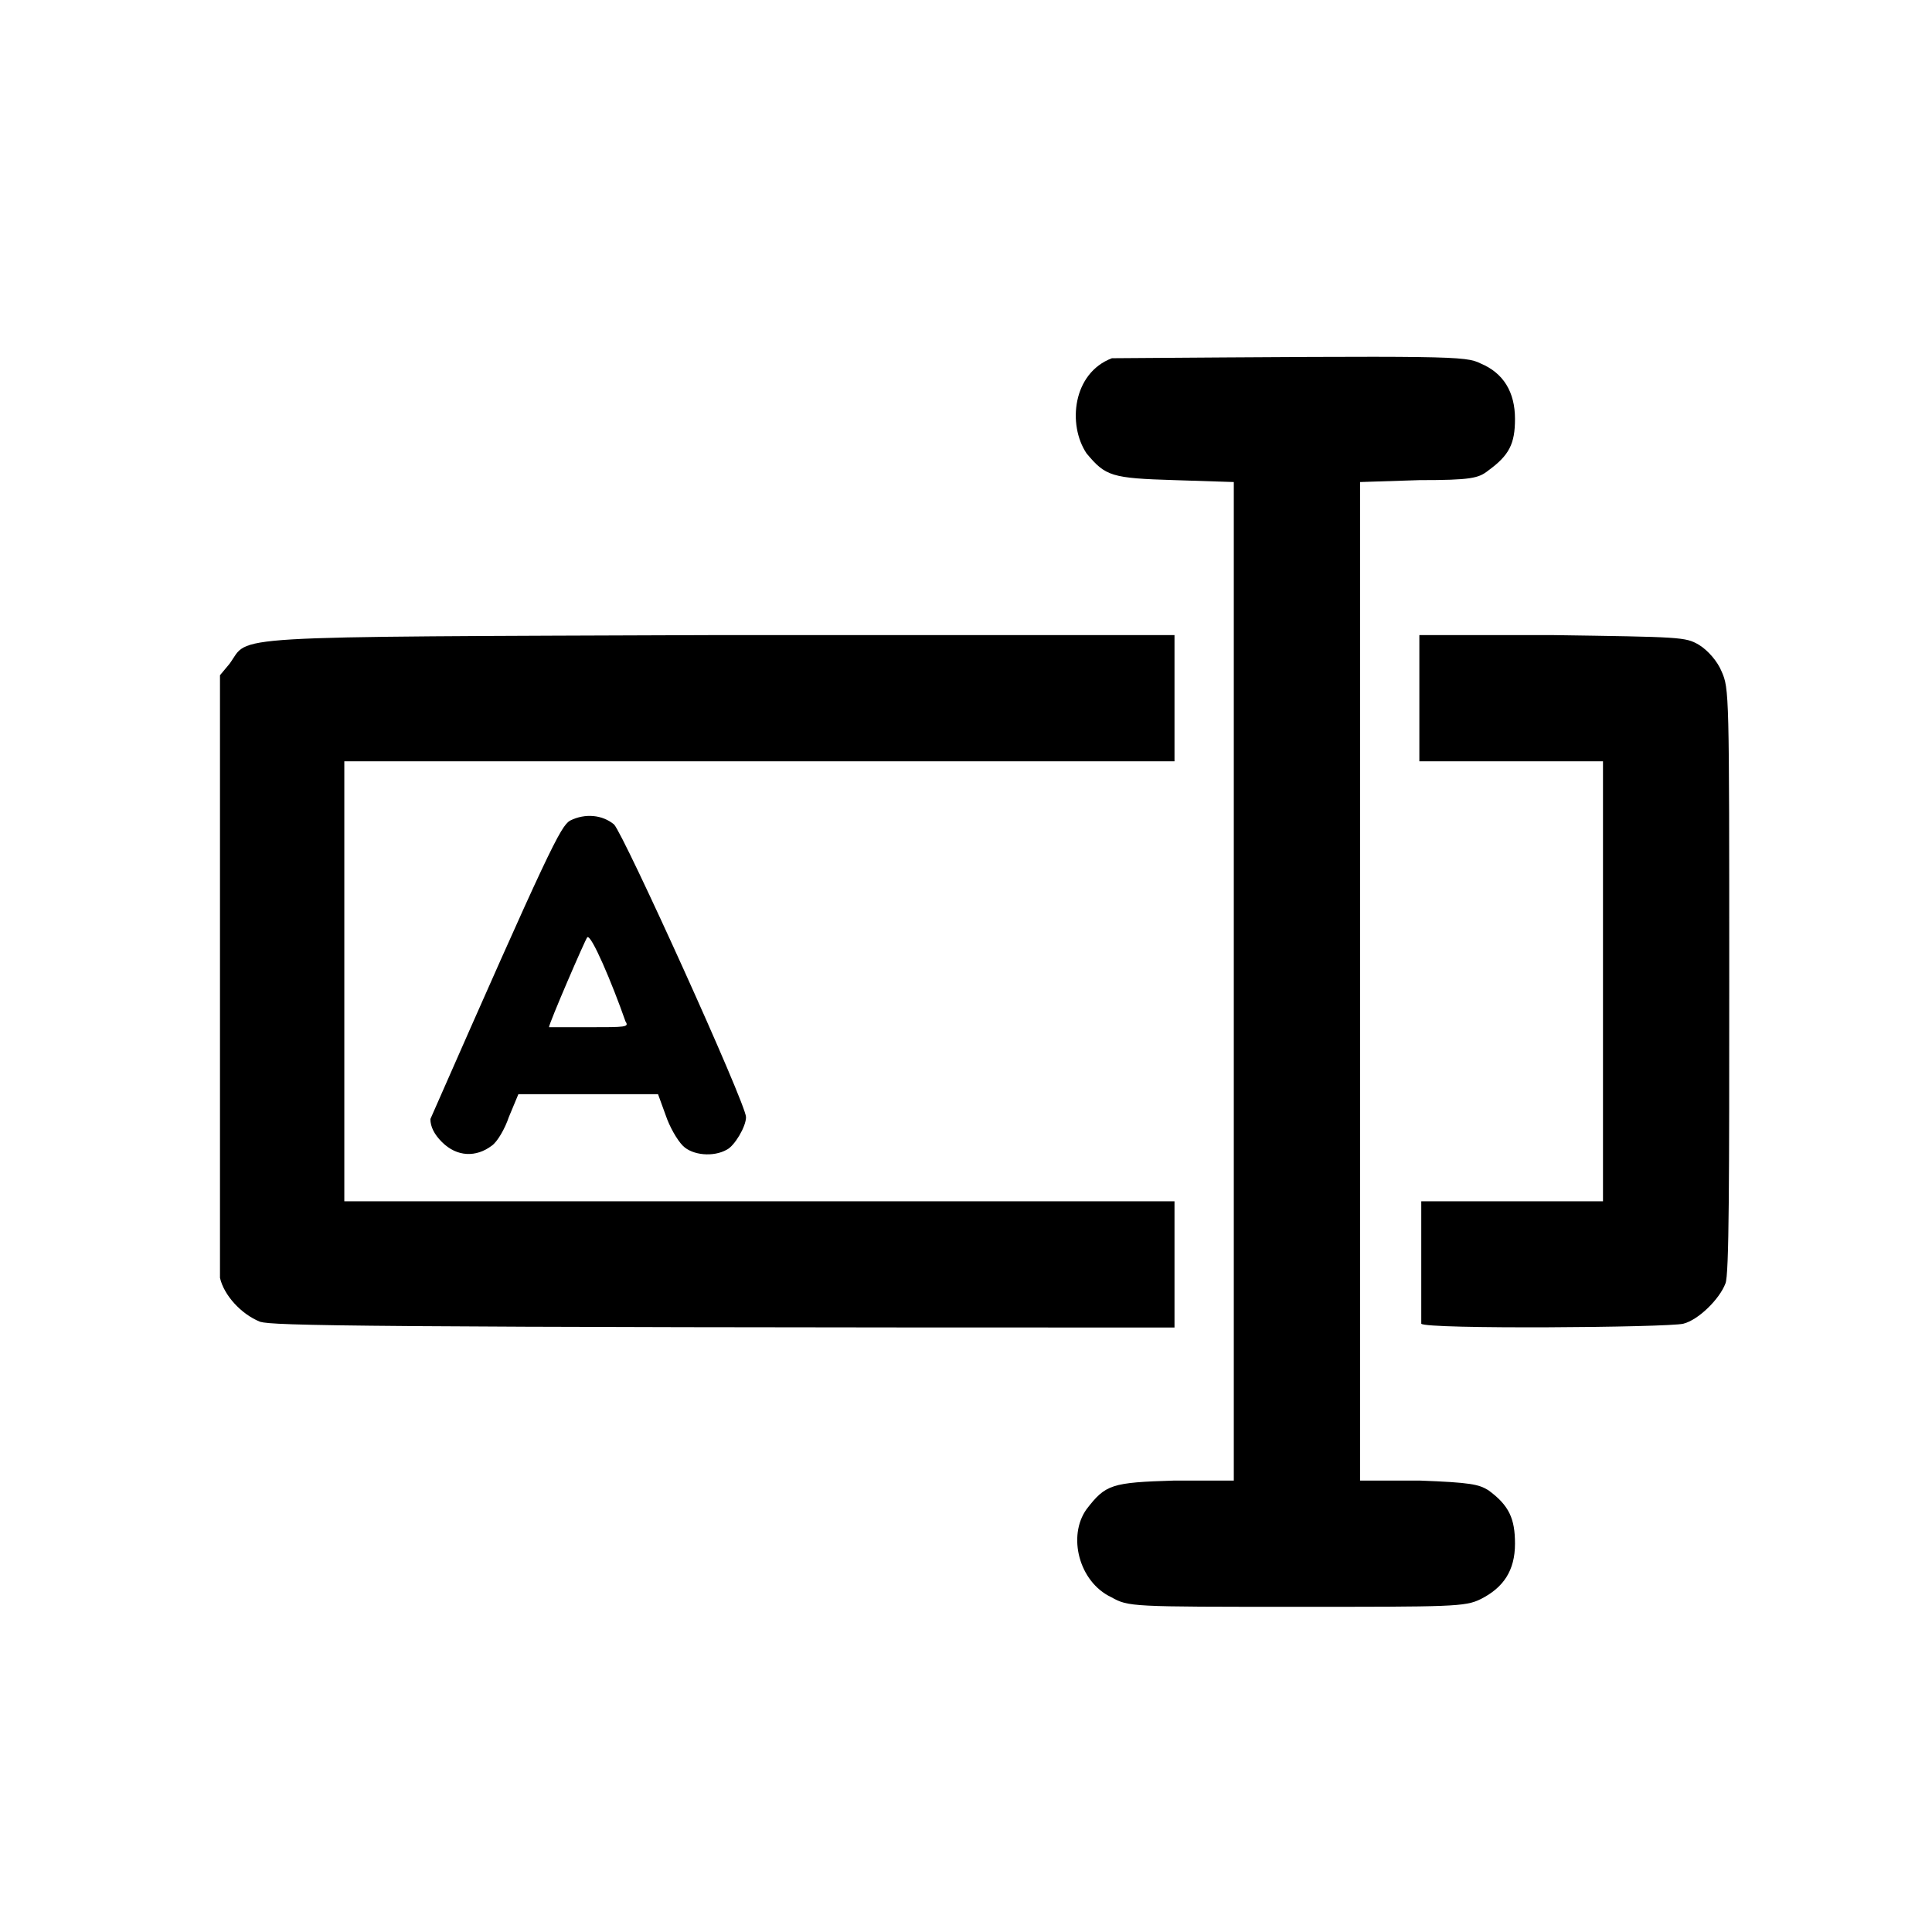
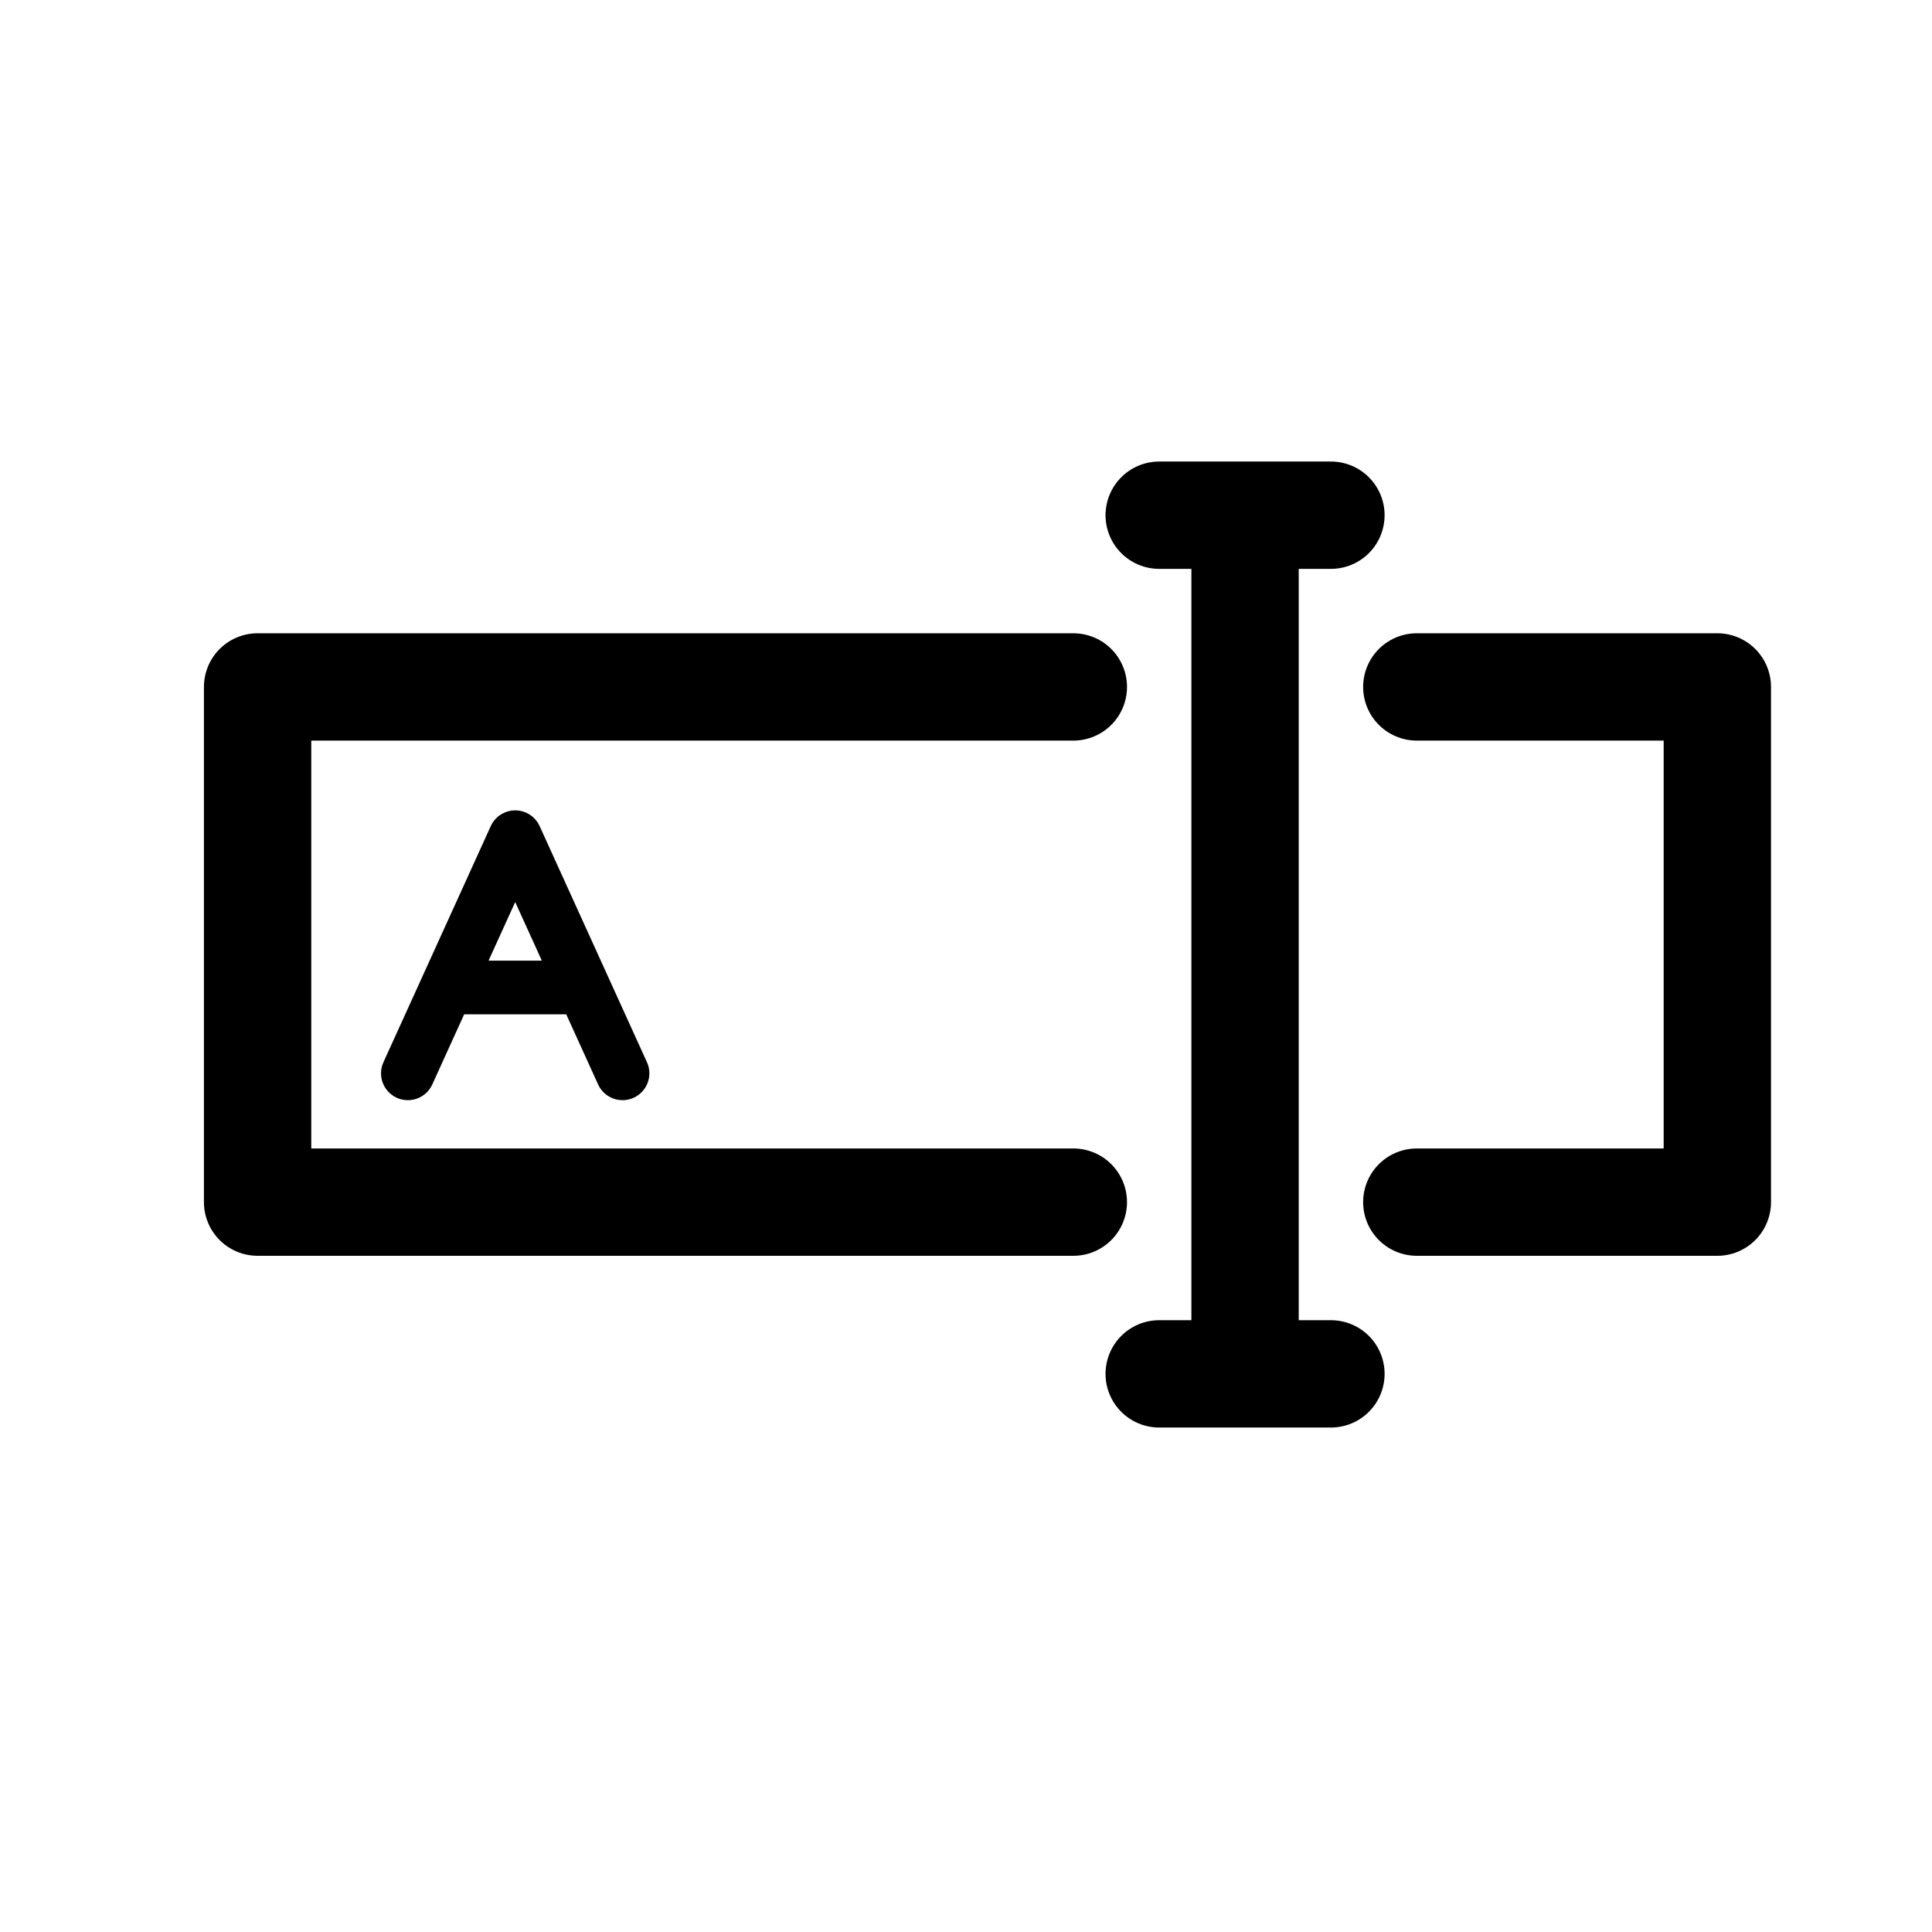
- <svg xmlns="http://www.w3.org/2000/svg" viewBox="0 0 101 84" height="64" width="64">
+ <svg xmlns="http://www.w3.org/2000/svg" viewBox="0 0 90 90" height="64" width="64" fill="none" stroke="#000" stroke-width="5" stroke-linecap="round" stroke-linejoin="round">
  <g>
-     <path id="path3724" d="M 58.1 75 C 56.4 74.2 55.8 71.8 56.8 70.4 C 57.8 69.1 58.1 69 61.4 68.9 L 64.5 68.9 V 16.7 L 61.4 16.6 C 58.1 16.5 57.8 16.4 56.8 15.2 C 55.8 13.7 56.076 11.002 58.129 10.227 C 75.9 10.1 76.6 10.1 77.4 10.5 C 78.6 11 79.2 12 79.2 13.4 C 79.2 14.7 78.9 15.3 77.8 16.1 C 77.3 16.5 76.9 16.6 74.2 16.6 L 71.1 16.7 V 68.9 L 74.2 68.9 C 76.9 69 77.3 69.1 77.8 69.4 C 78.9 70.2 79.2 70.9 79.2 72.2 C 79.2 73.6 78.6 74.5 77.4 75.1 C 76.6 75.5 75.9 75.5 67.8 75.5 C 59.1 75.5 59 75.5 58.1 75 Z M 13.6 60.6 C 12.6 60.2 11.7 59.2 11.5 58.3 L 11.5 26.8 L 12 26.2 C 13.1 24.7 11.1 24.8 37.6 24.7 L 61.4 24.7 V 31.3 H 18 V 54.3 H 61.4 V 60.9 C 18.2 60.9 14.3 60.8 13.6 60.6 Z M 74.3 60.7 V 54.3 H 83.8 V 31.3 H 74.2 V 24.7 L 81.1 24.7 C 87.9 24.8 88.1 24.8 88.8 25.2 C 89.3 25.5 89.8 26.1 90 26.6 C 90.4 27.5 90.4 27.7 90.4 42.7 C 90.4 53 90.4 58.2 90.2 58.6 C 89.9 59.4 88.8 60.5 88 60.7 C 87.2 60.9 74.5 61 74.3 60.7 Z M 23.1 51.2 C 22.7 50.8 22.5 50.4 22.5 50 C 28.7 35.9 29.3 34.7 29.8 34.4 C 30.6 34 31.5 34.1 32.1 34.6 C 32.6 35.1 39 49.2 39 49.9 C 39 50.4 38.4 51.4 38 51.6 C 37.3 52 36.2 51.9 35.7 51.4 C 35.4 51.1 35 50.4 34.8 49.8 L 34.4 48.7 H 30.7 H 27.1 L 26.6 49.9 C 26.4 50.5 26 51.2 25.7 51.4 C 24.9 52 23.9 52 23.1 51.2 Z M 32.7 44.9 C 32 42.9 30.9 40.3 30.7 40.5 C 30.6 40.6 28.7 45 28.7 45.2 C 28.7 45.2 29.6 45.2 30.8 45.2 C 32.7 45.2 32.9 45.2 32.7 44.9 Z" style="fill:#000000;" />
+     <path d="M54 64 62 64 58 64 58 24M54 24l8 0M50 32 12 32 12 56 50 56M66 56 80 56 80 32 66 32" />
+     <path d="M19 50 24 39 29 50M21 46 27 46" stroke-width="2.5" />
  </g>
</svg>
